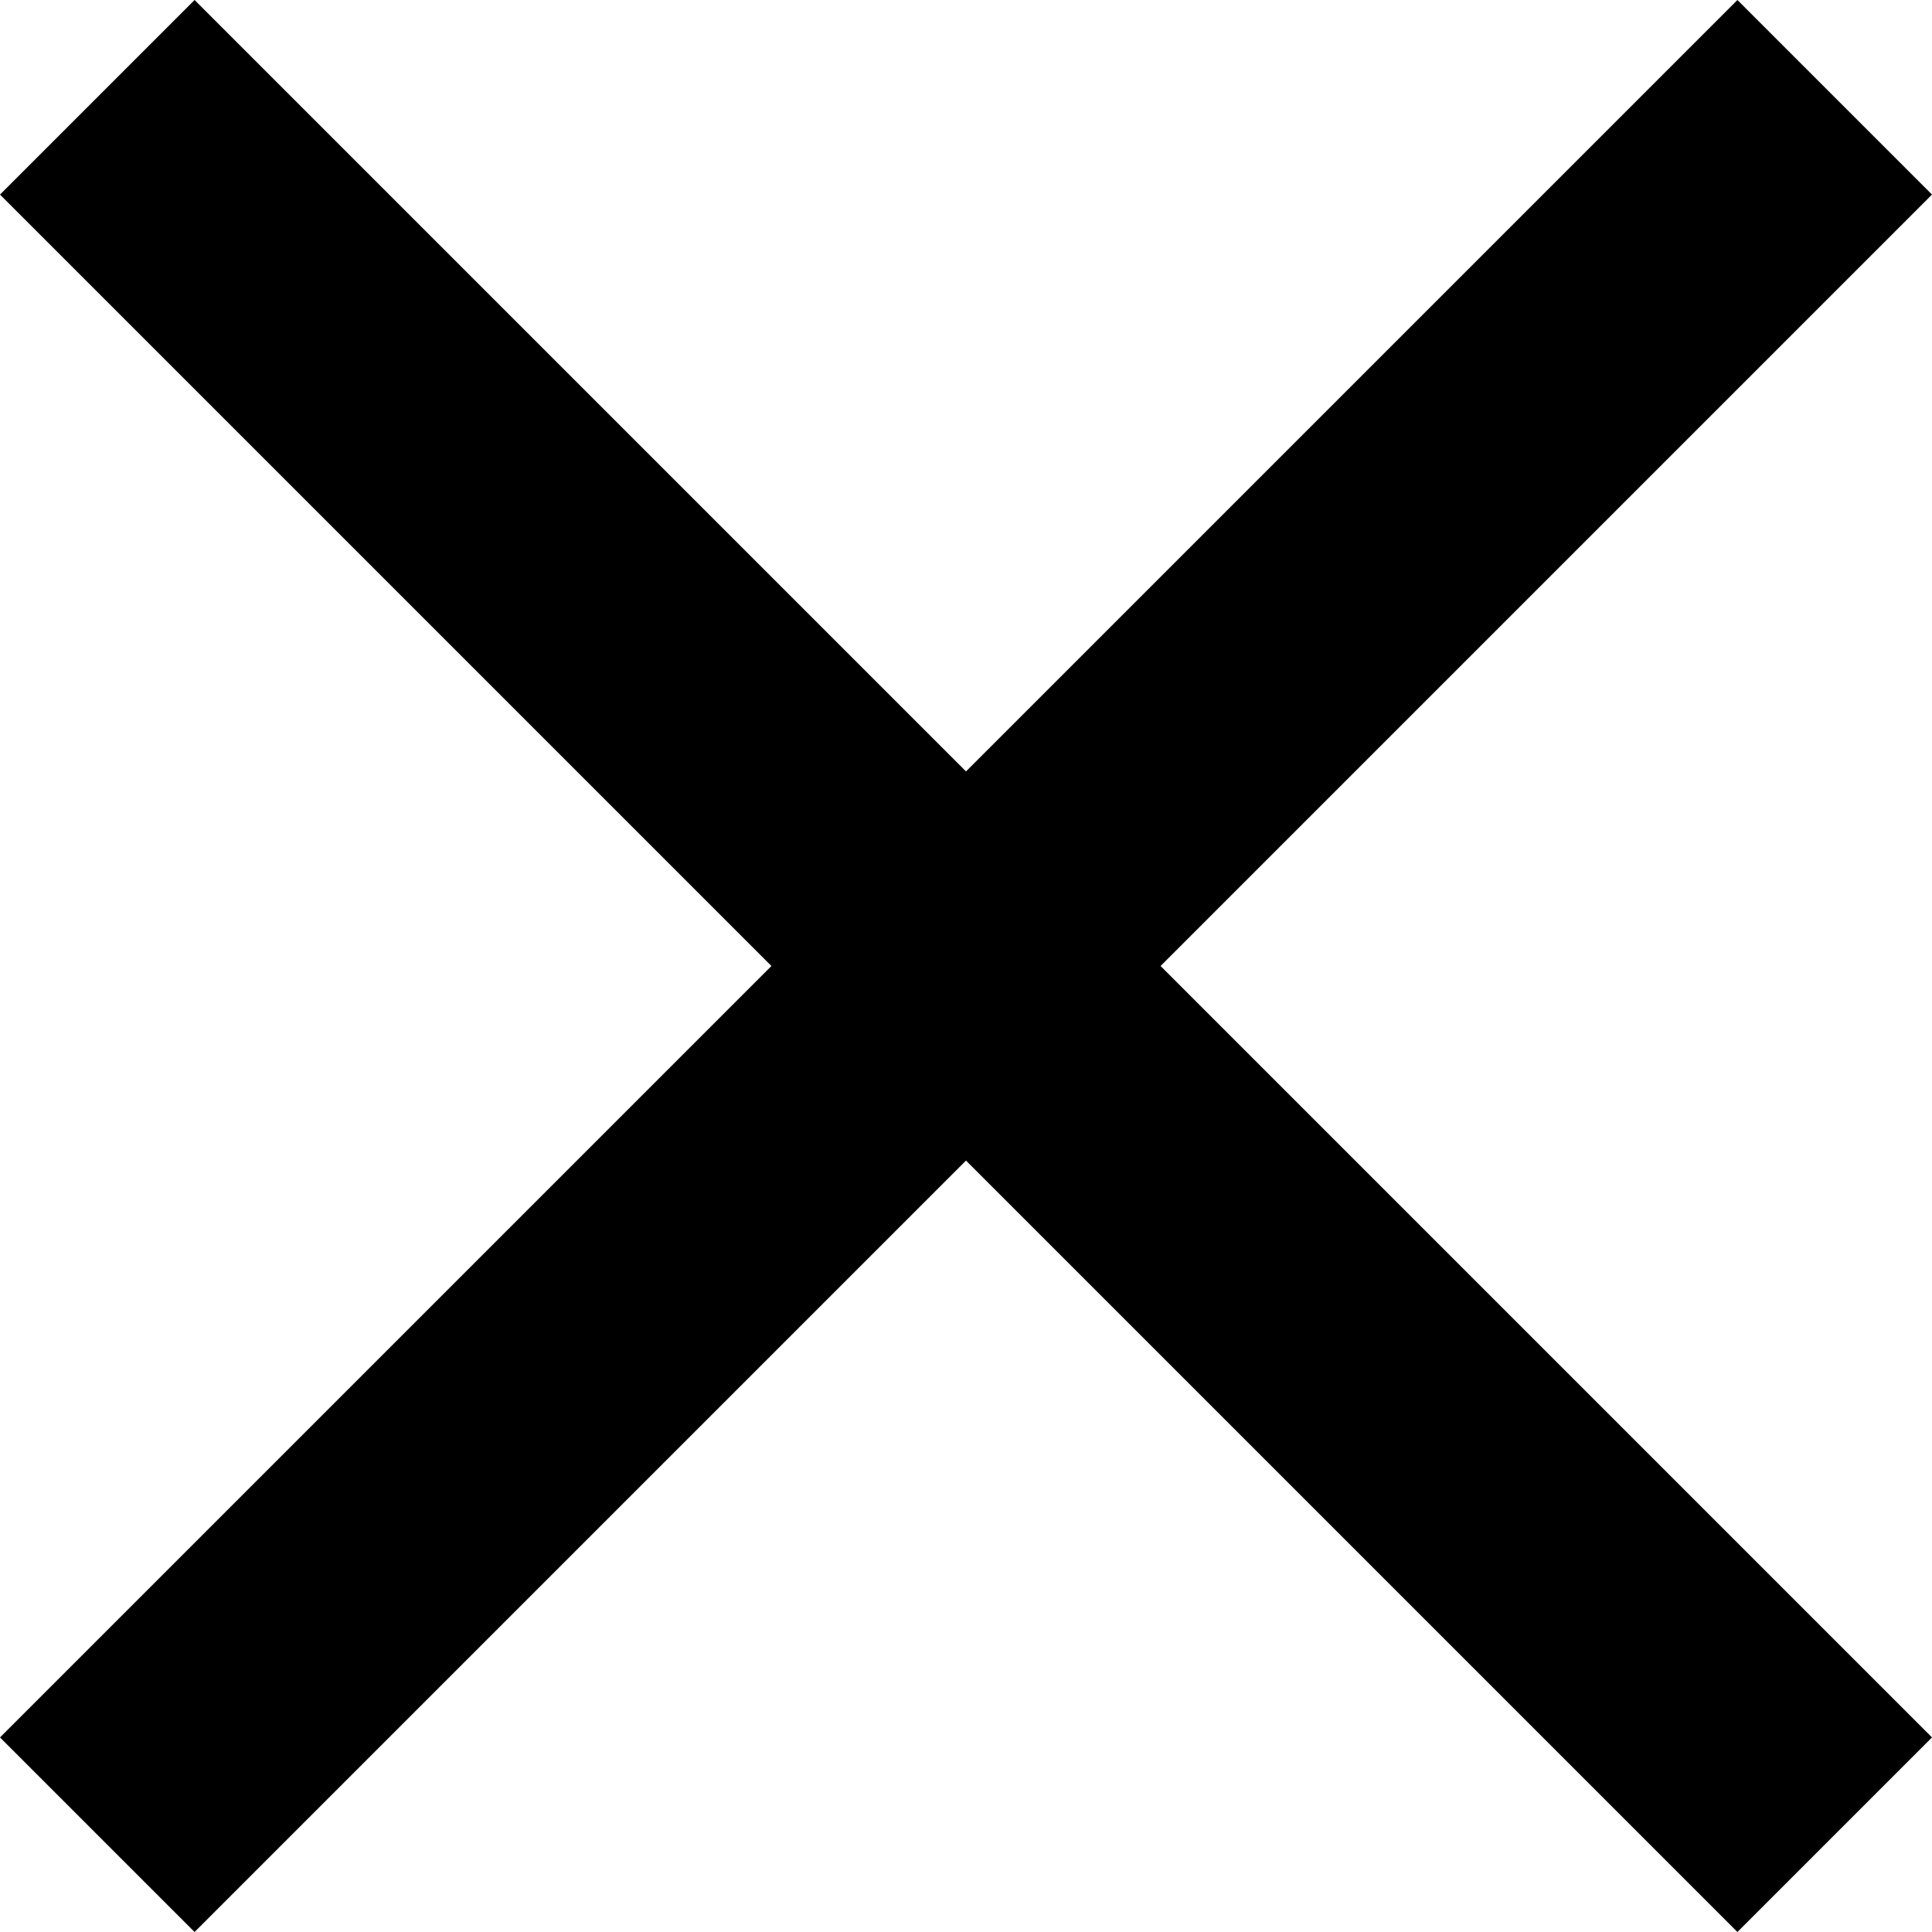
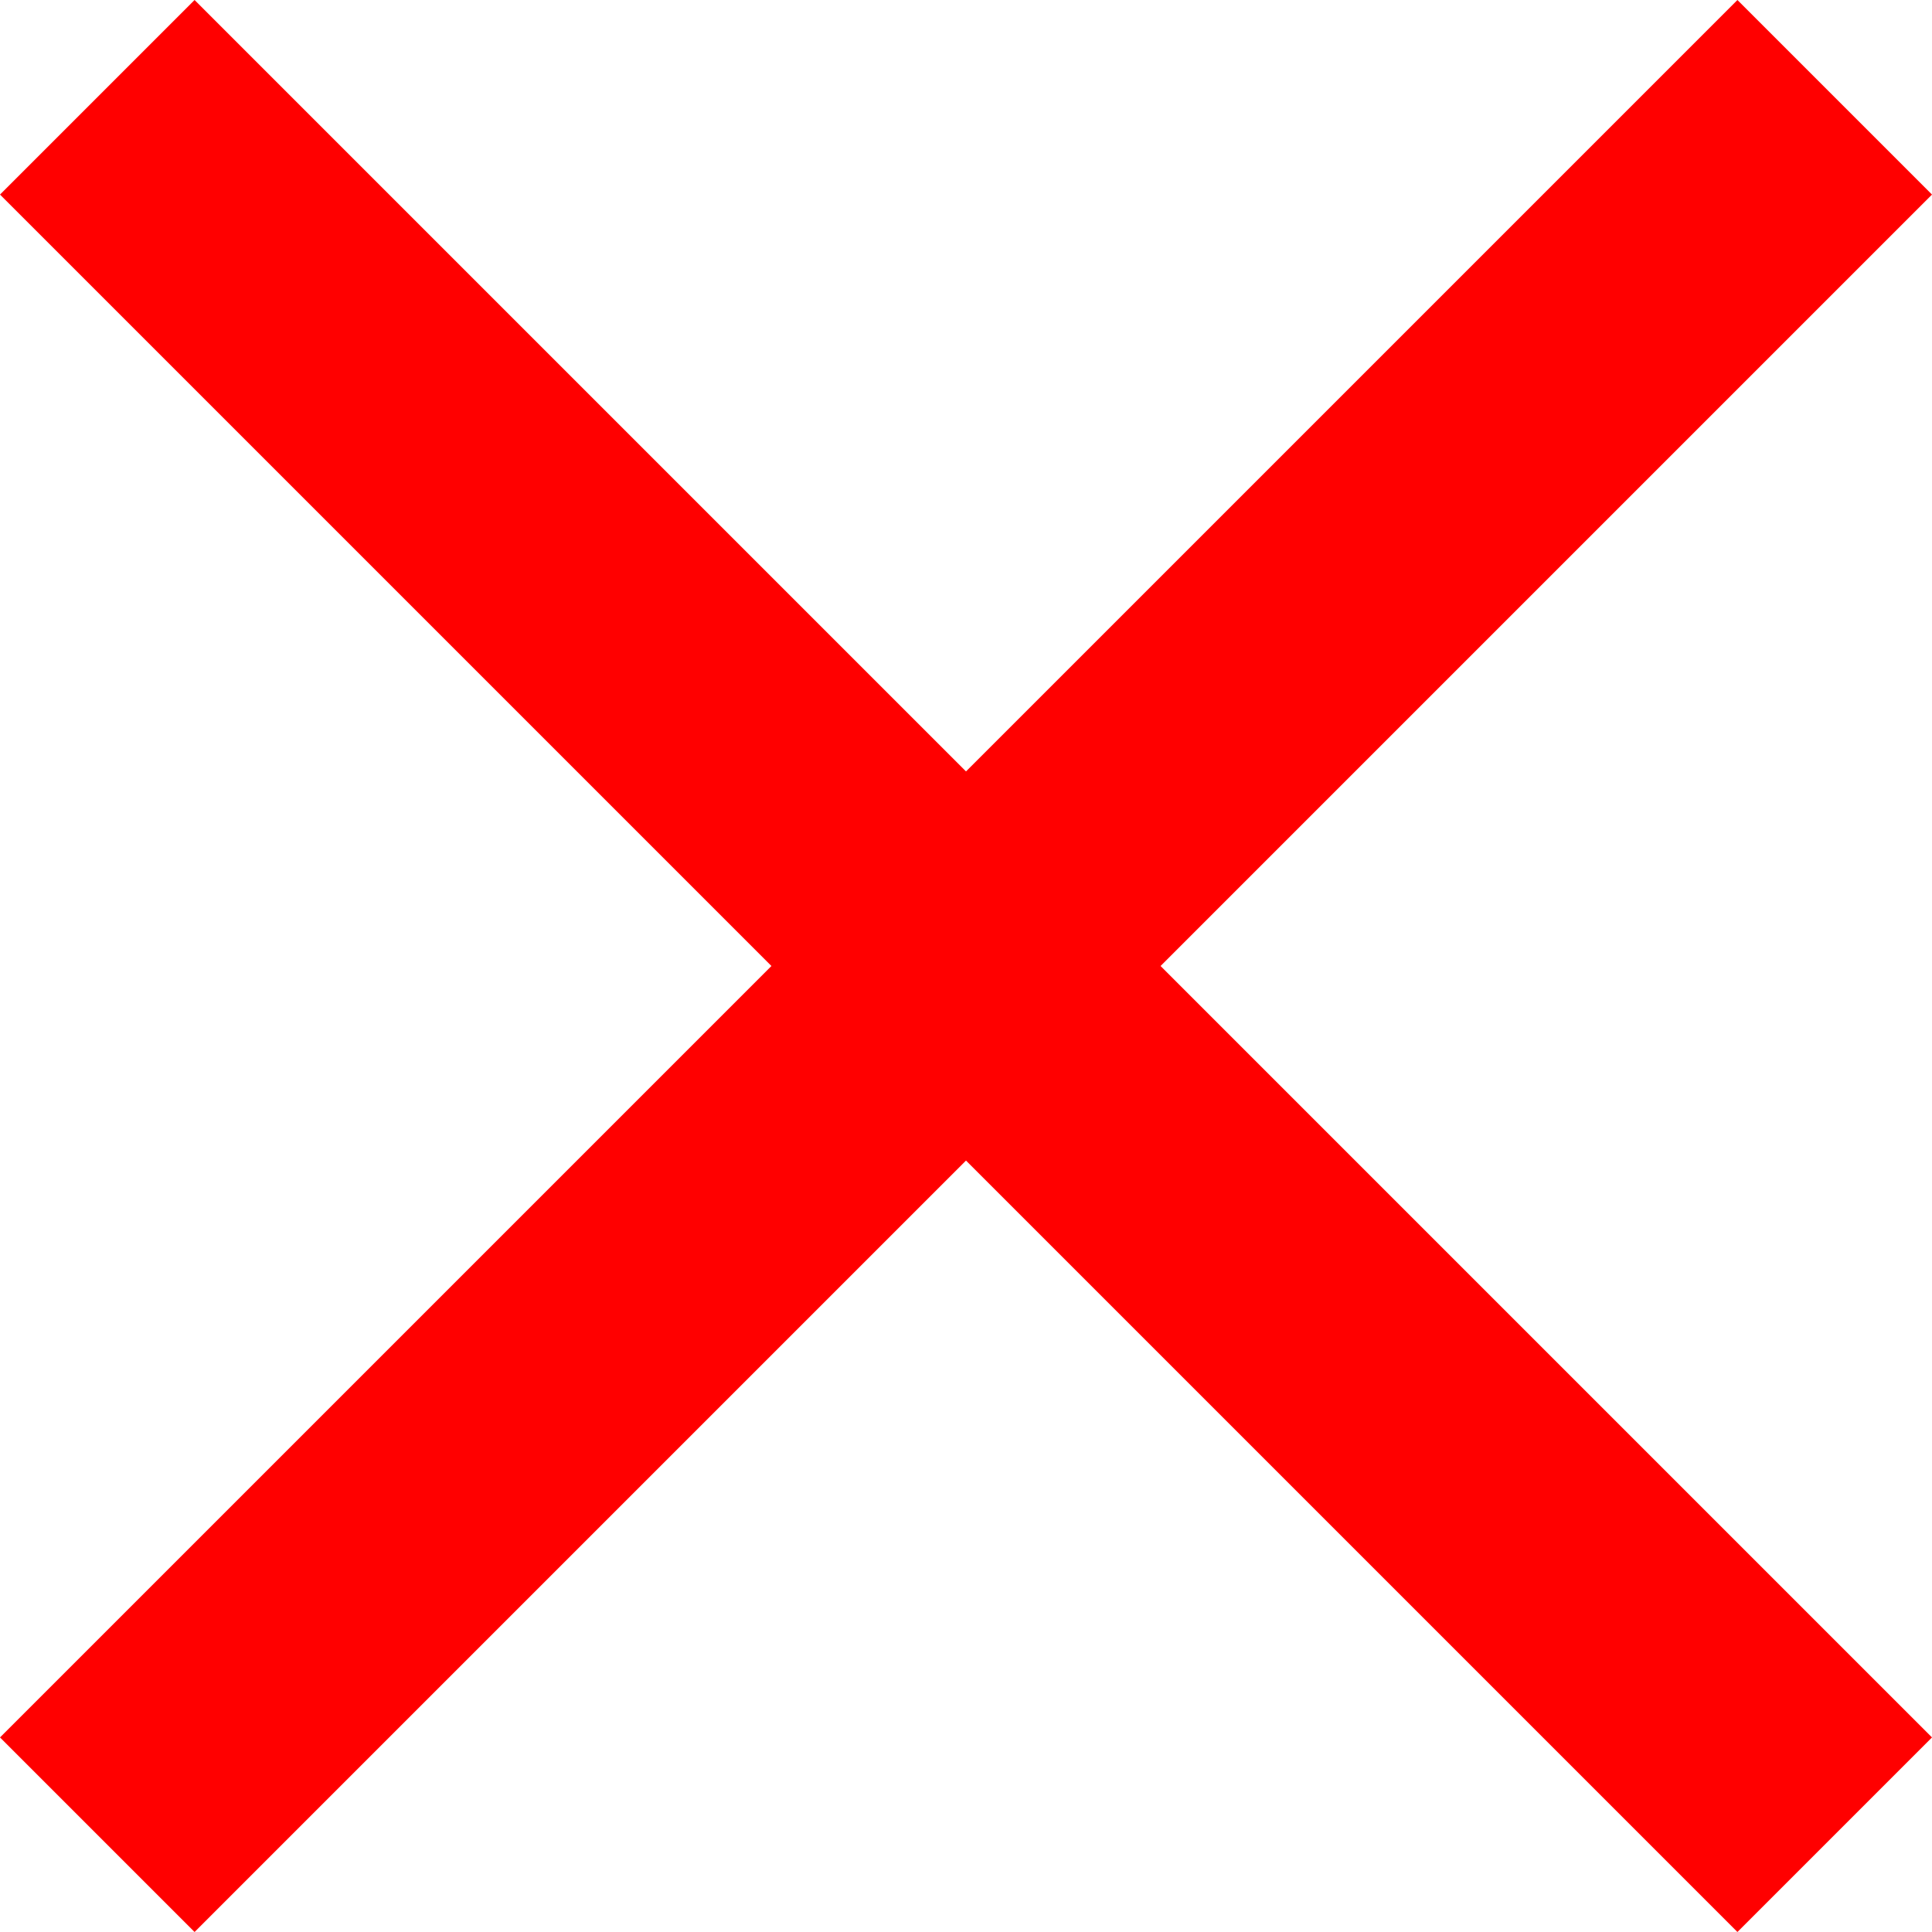
<svg xmlns="http://www.w3.org/2000/svg" width="14" height="14" viewBox="0 0 14 14" fill="none">
-   <path fill-rule="evenodd" clip-rule="evenodd" d="M14 1.41L12.59 0L7 5.59L1.41 0L0 1.41L5.59 7L0 12.59L1.41 14L7 8.41L12.59 14L14 12.59L8.41 7L14 1.41Z" fill="black" id="rejectColor" />
+   <path fill-rule="evenodd" clip-rule="evenodd" d="M14 1.41L12.59 0L7 5.59L1.41 0L0 1.41L5.59 7L0 12.59L1.41 14L7 8.41L12.59 14L14 12.59L8.41 7L14 1.41Z" fill="red" id="rejectColor" />
</svg>
